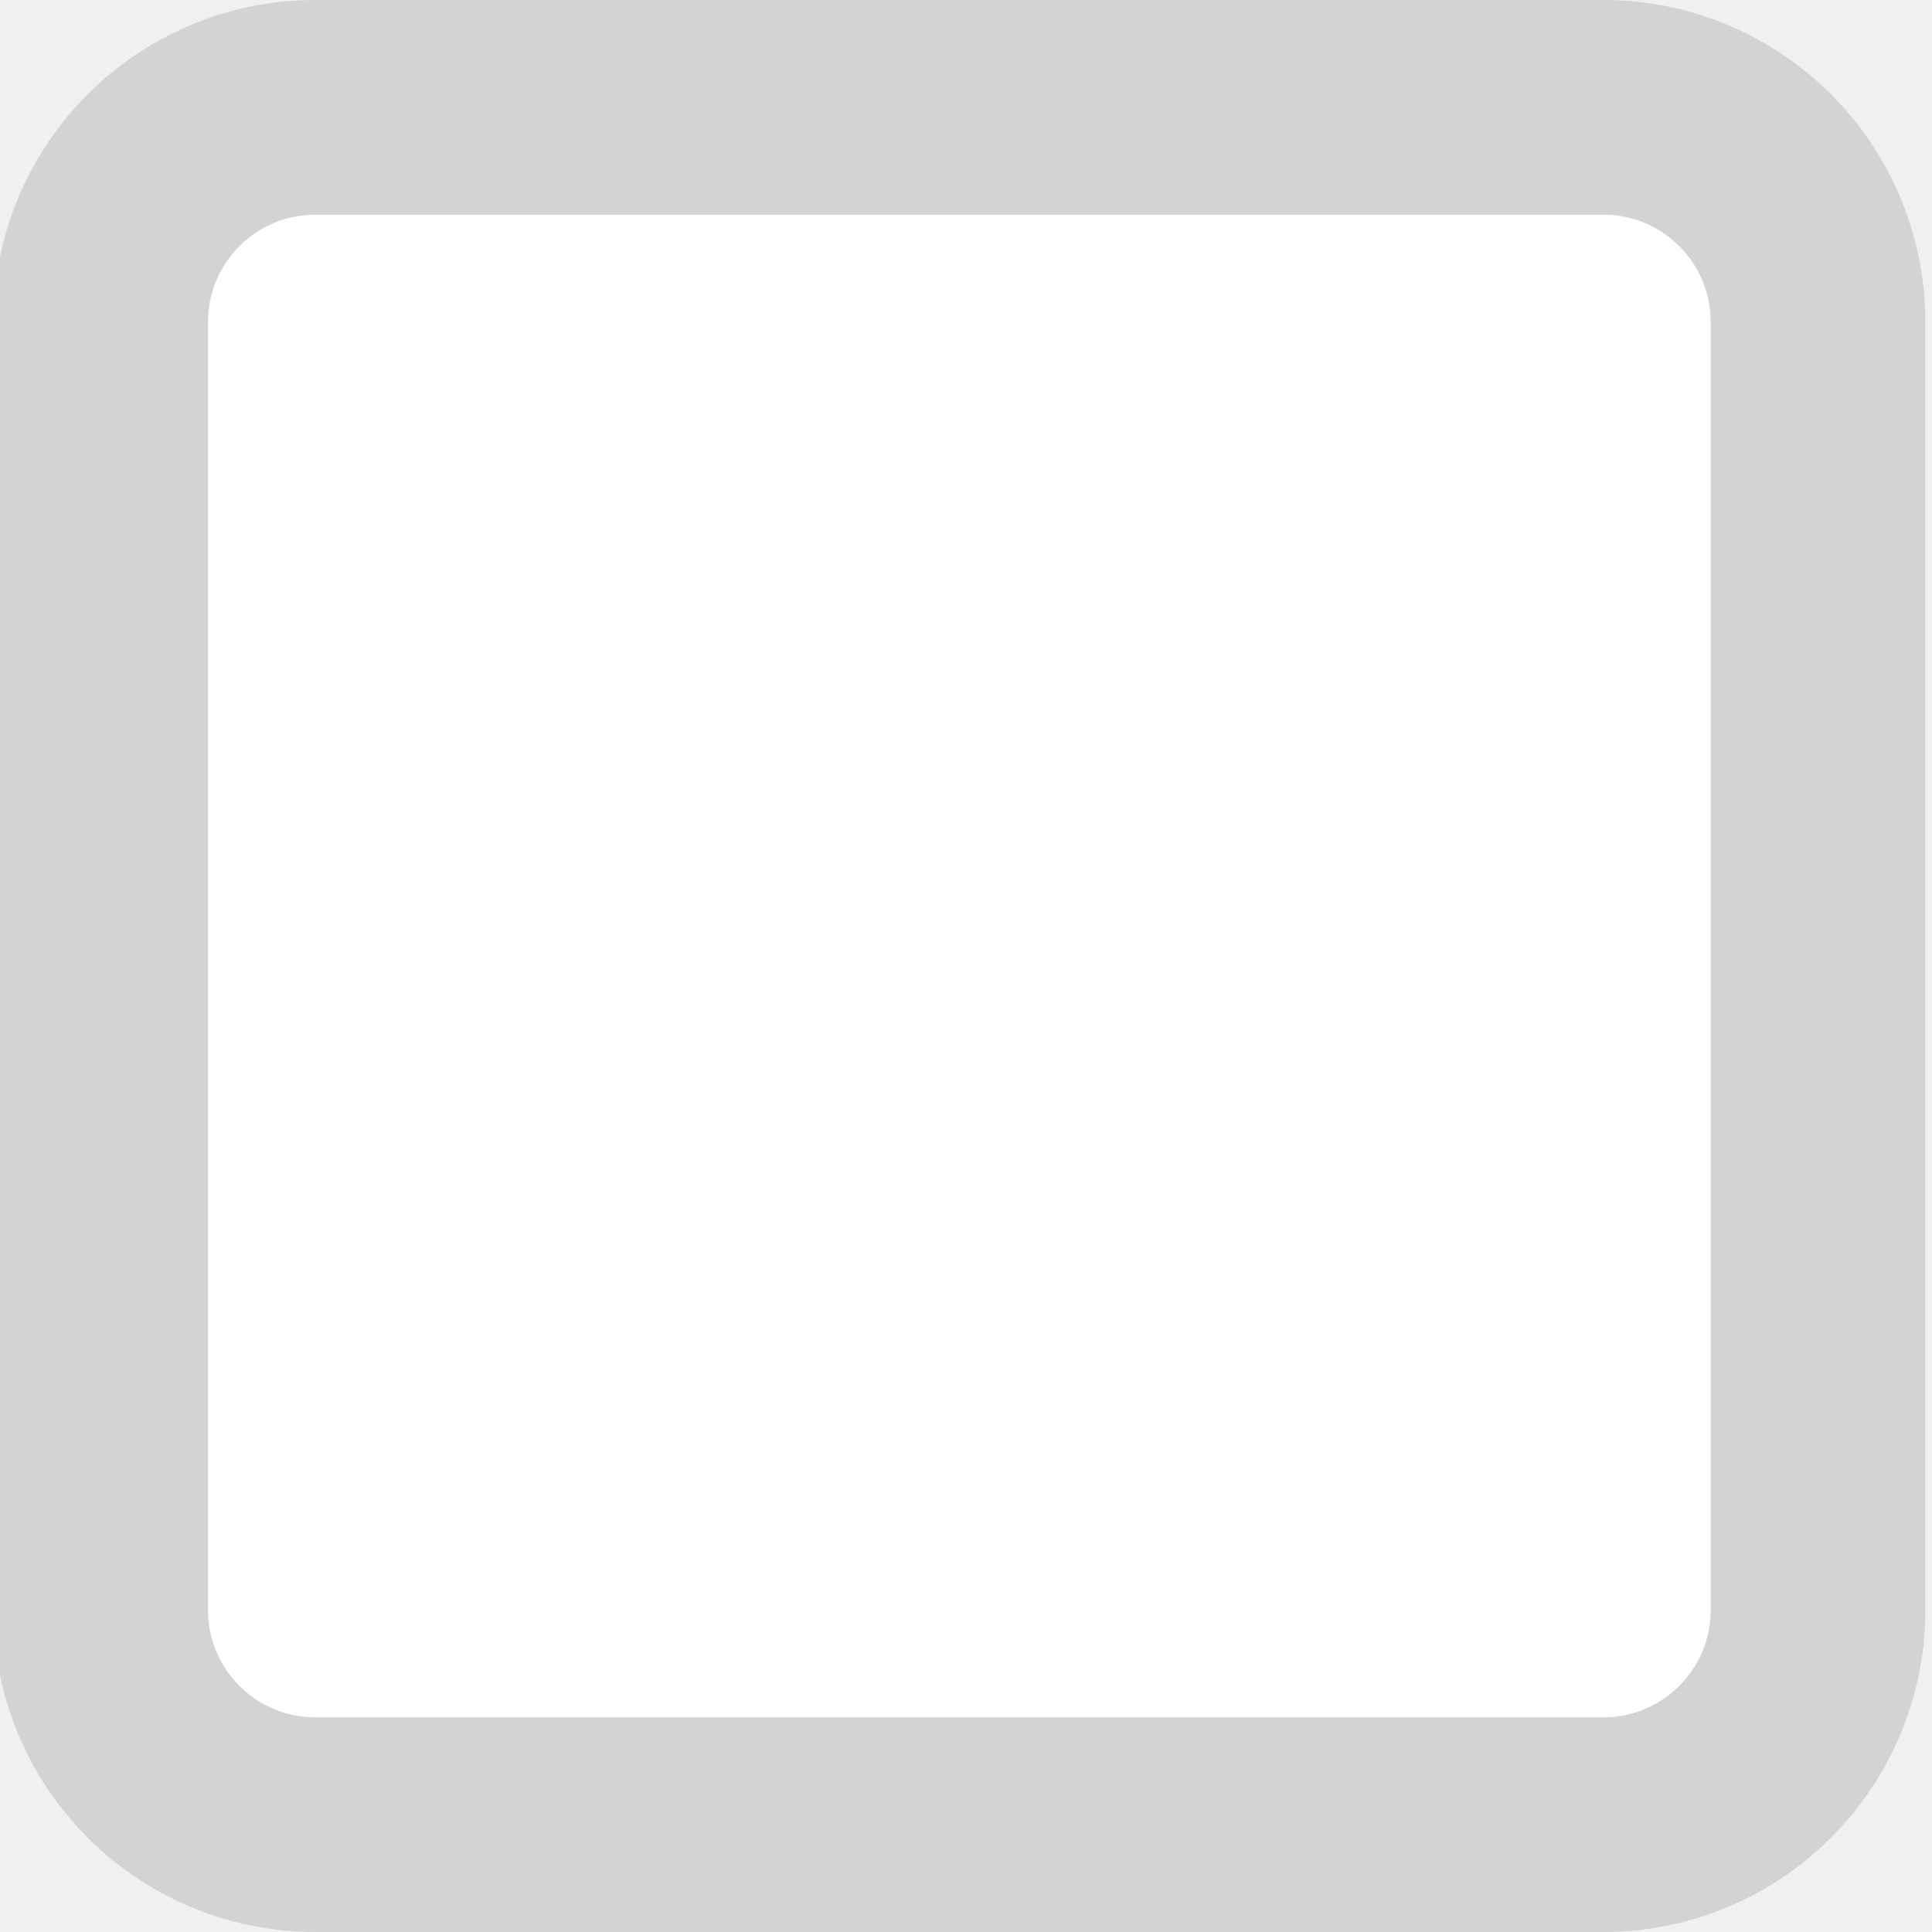
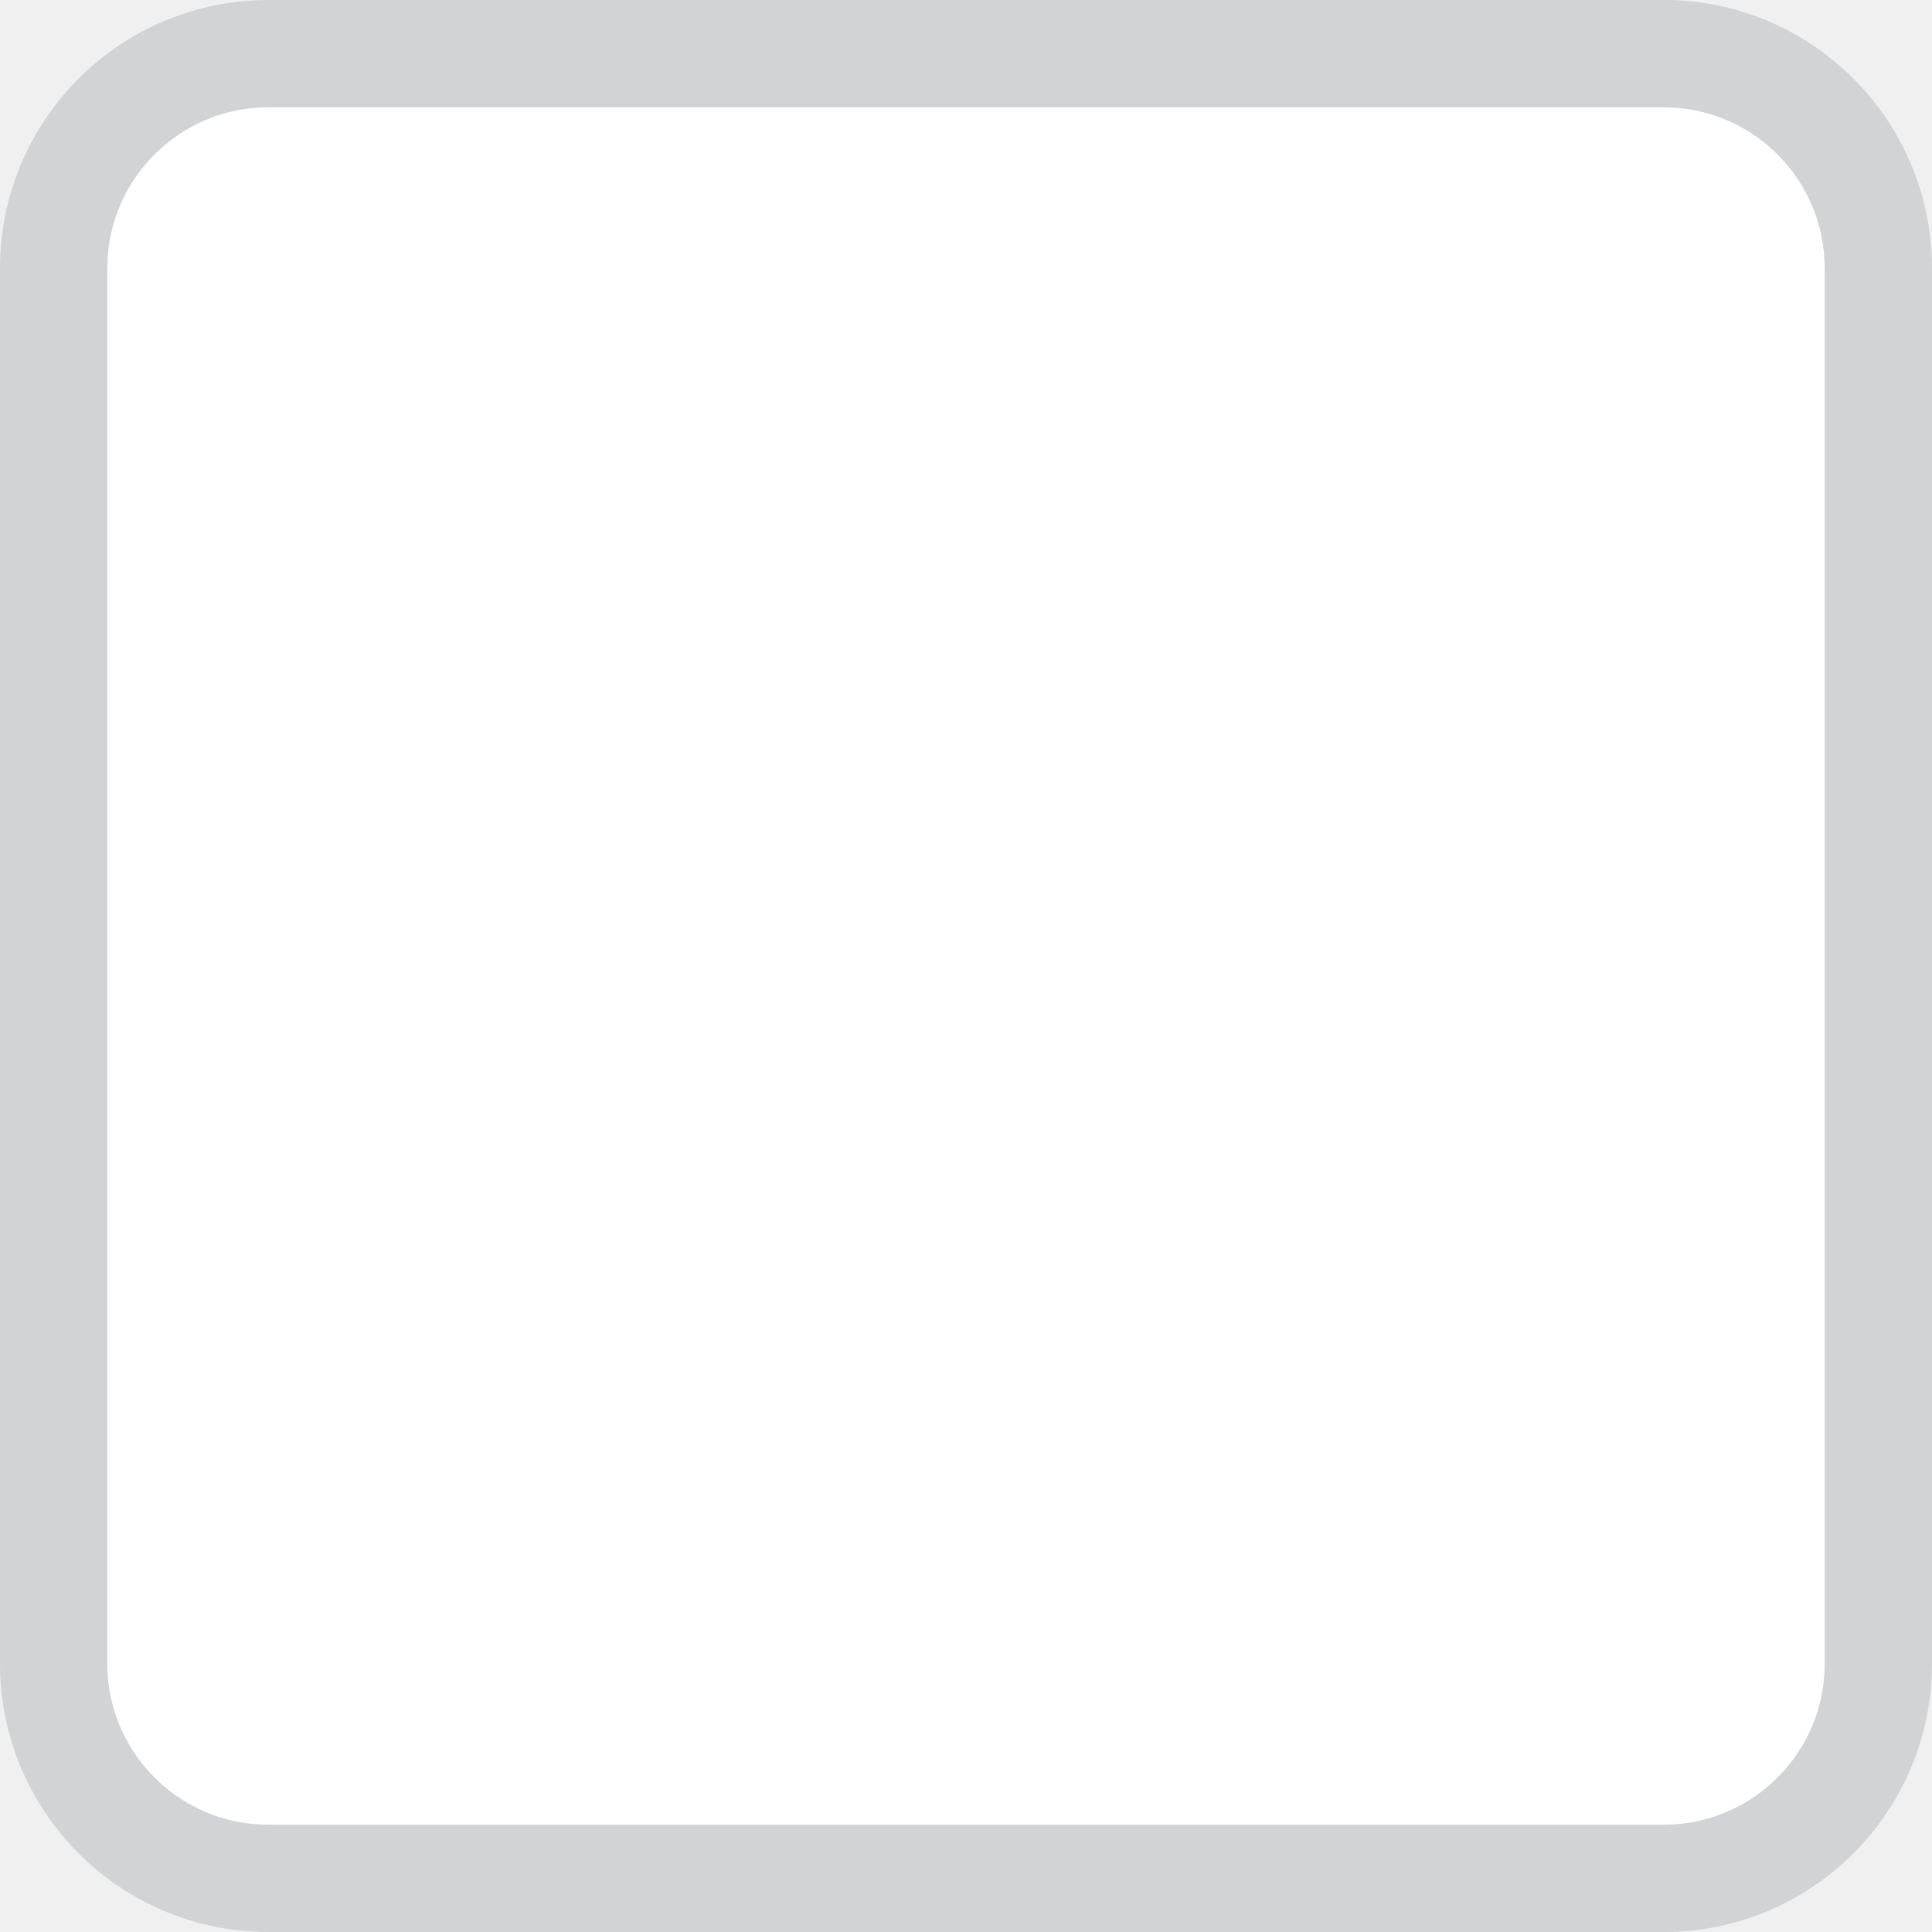
- <svg xmlns="http://www.w3.org/2000/svg" width="18" height="18" viewBox="3 3 18 18" enable-background="new 3 3 18 18">
-   <path class="checkbox" fill="#fff" stroke="#d1d3d4" stroke-width="2" d="m19.938,18c0,1.104-.896,2-2,2h-12c-1.104,0-2-.896-2-2v-12c0-1.104 .896-2 2-2h12c1.104,0 2,.896 2,2v12z" stroke-miterlimit="10" />
-   <path class="check" fill="#fff" d="m10.268,13.438l5.703-5.704c.312-.311 .818-.311 1.133,.001l.562,.563c.312,.314 .312,.819 0,1.132l-6.833,6.835c-.312,.312-.817,.312-1.13,0l-3.369-3.369c-.312-.311-.312-.817 0-1.129l.565-.564c.312-.312 .82-.312 1.131,0 0-.001 2.238,2.235 2.238,2.235z" />
+ <svg xmlns="http://www.w3.org/2000/svg" width="18" height="18" viewBox="0 0 18 18" enable-background="new 0 0 18 18">
+   <path class="checkbox" fill="#fff" stroke="#d1d3d4" d="m17.5,15.5c0,1.104-.895,2-2,2h-13c-1.104,0-2-.896-2-2v-13c0-1.104 .896-2 2-2h13c1.105,0 2,.896 2,2v13z" stroke-miterlimit="10" />
+   <path class="check" fill="#fff" d="m7.33,10.438l5.703-5.704c.312-.311 .818-.311 1.133,.001l.562,.563c.312,.314 .312,.819 0,1.132l-6.833,6.835c-.312,.312-.817,.312-1.13,0l-3.369-3.369c-.312-.312-.312-.817 0-1.129l.565-.564c.312-.312 .82-.312 1.131,0 0-.001 2.238,2.235 2.238,2.235z" />
</svg>
